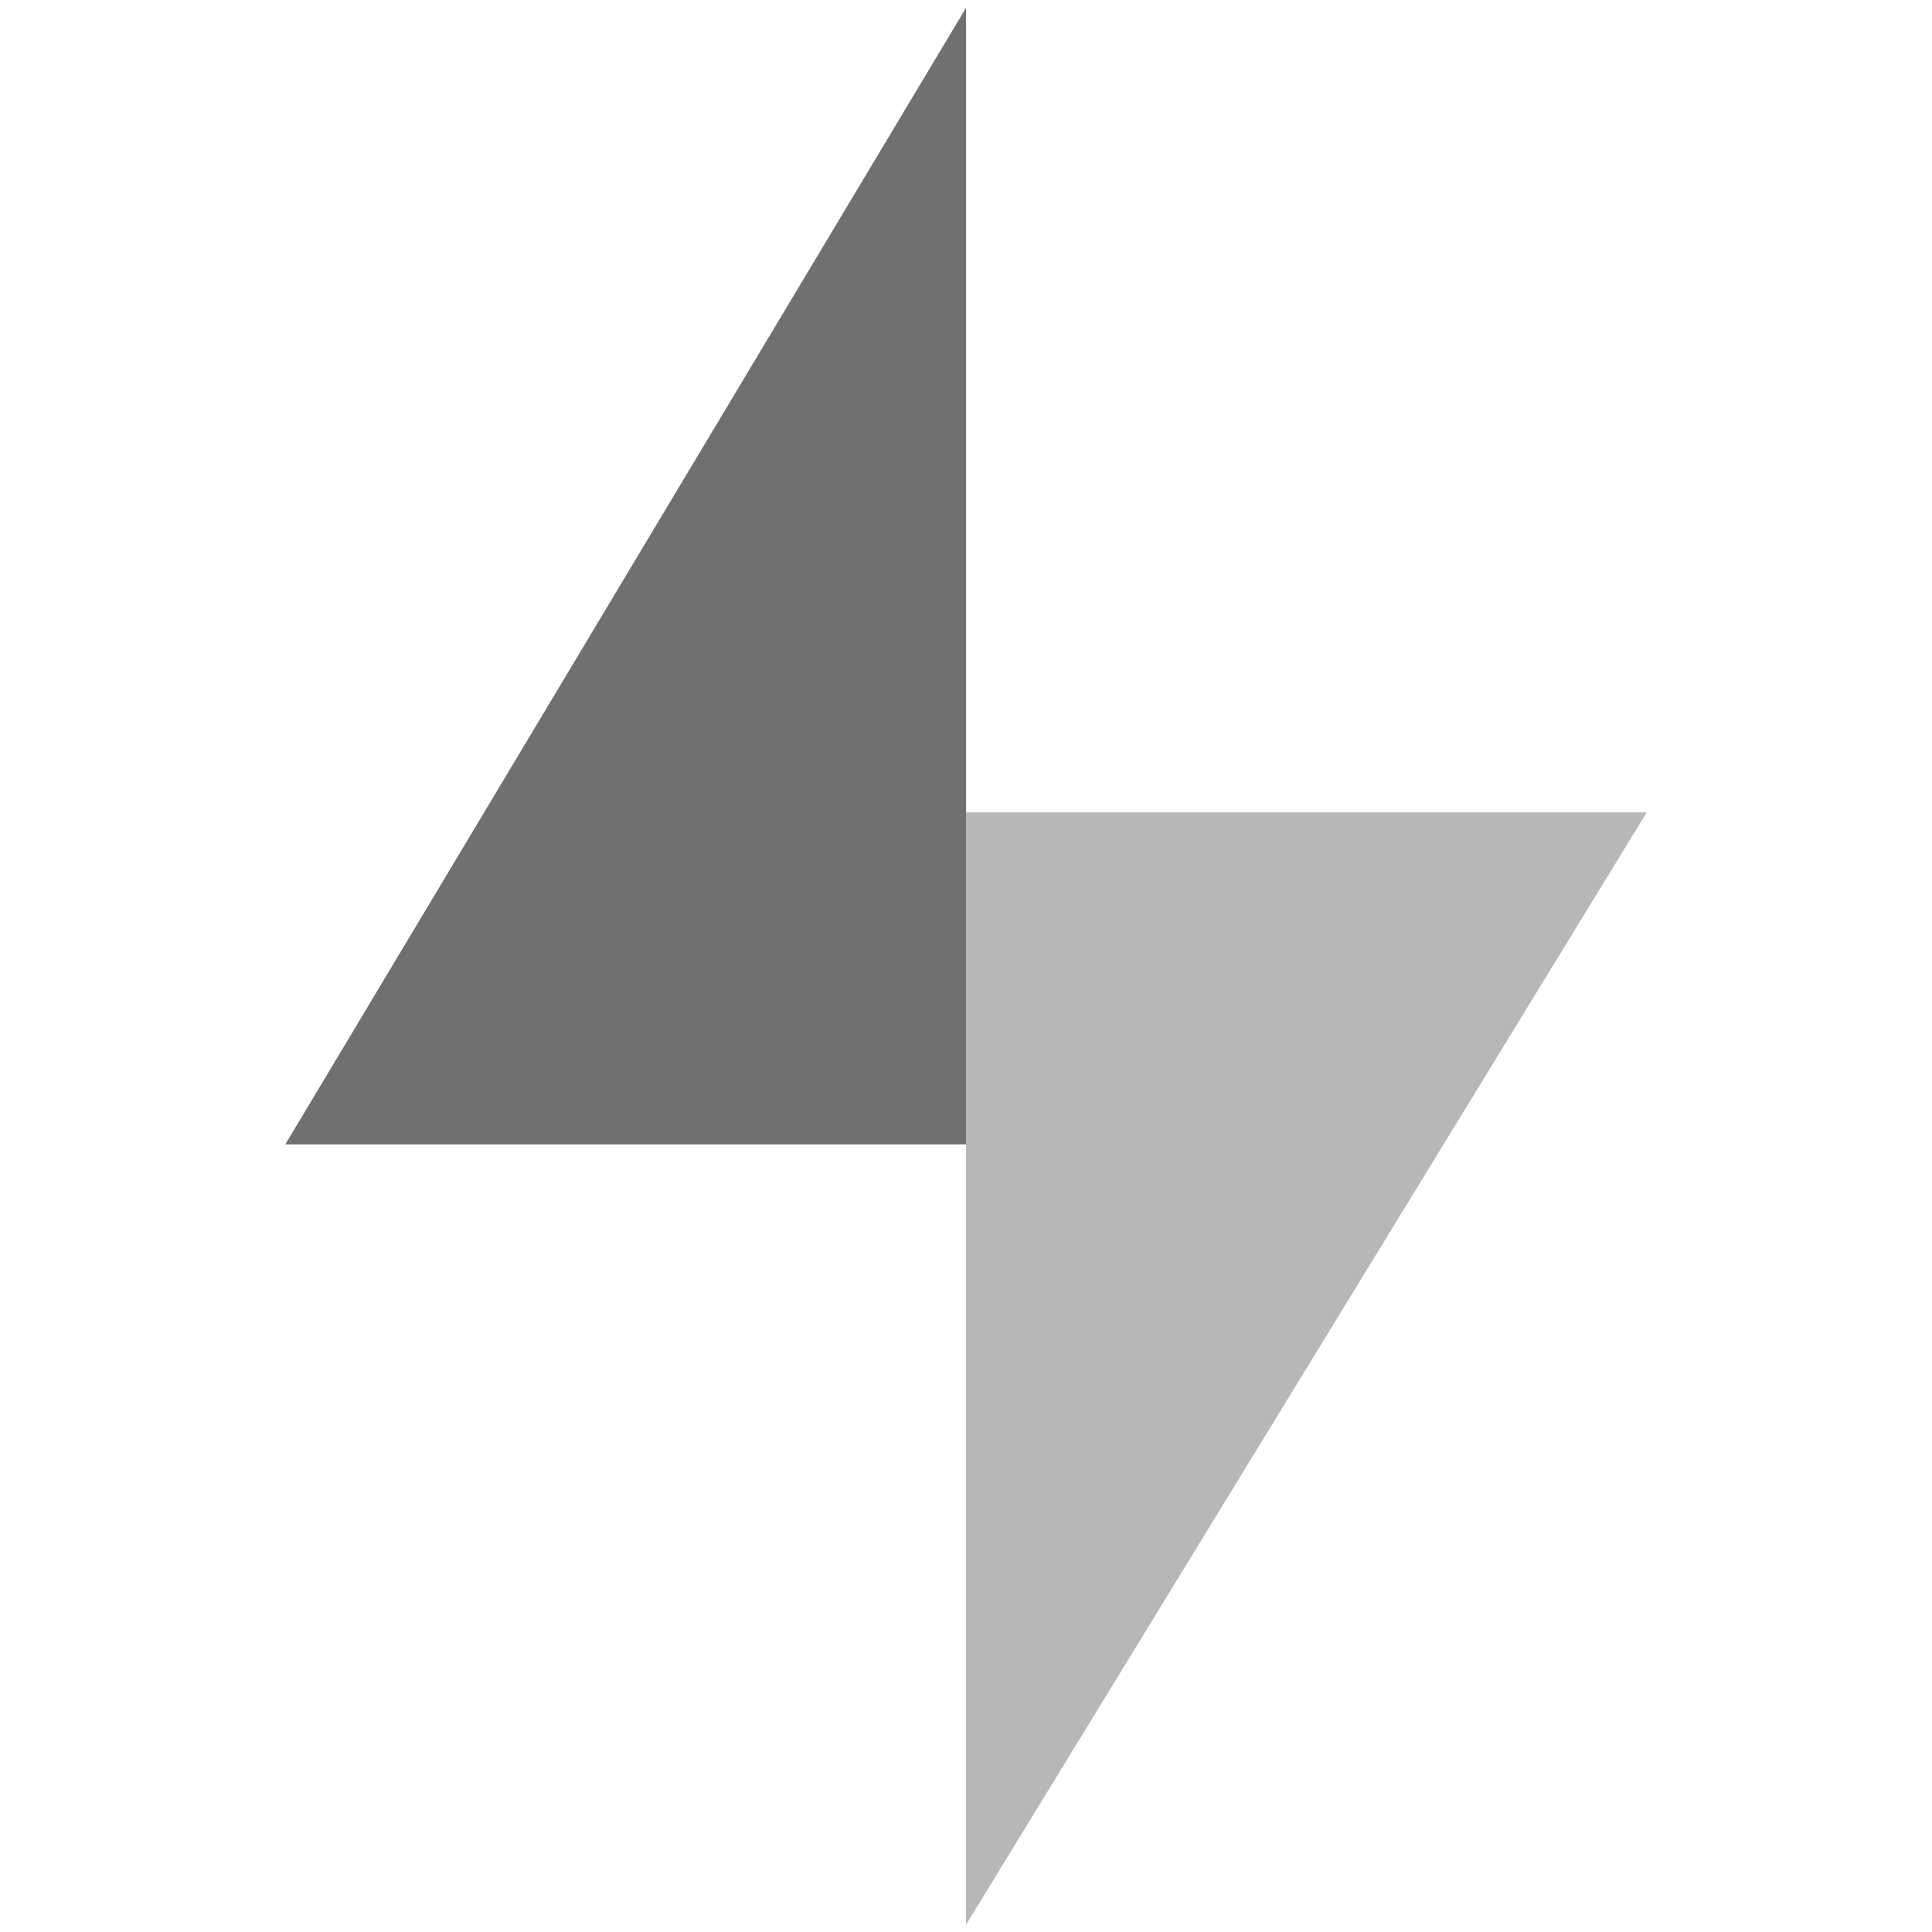
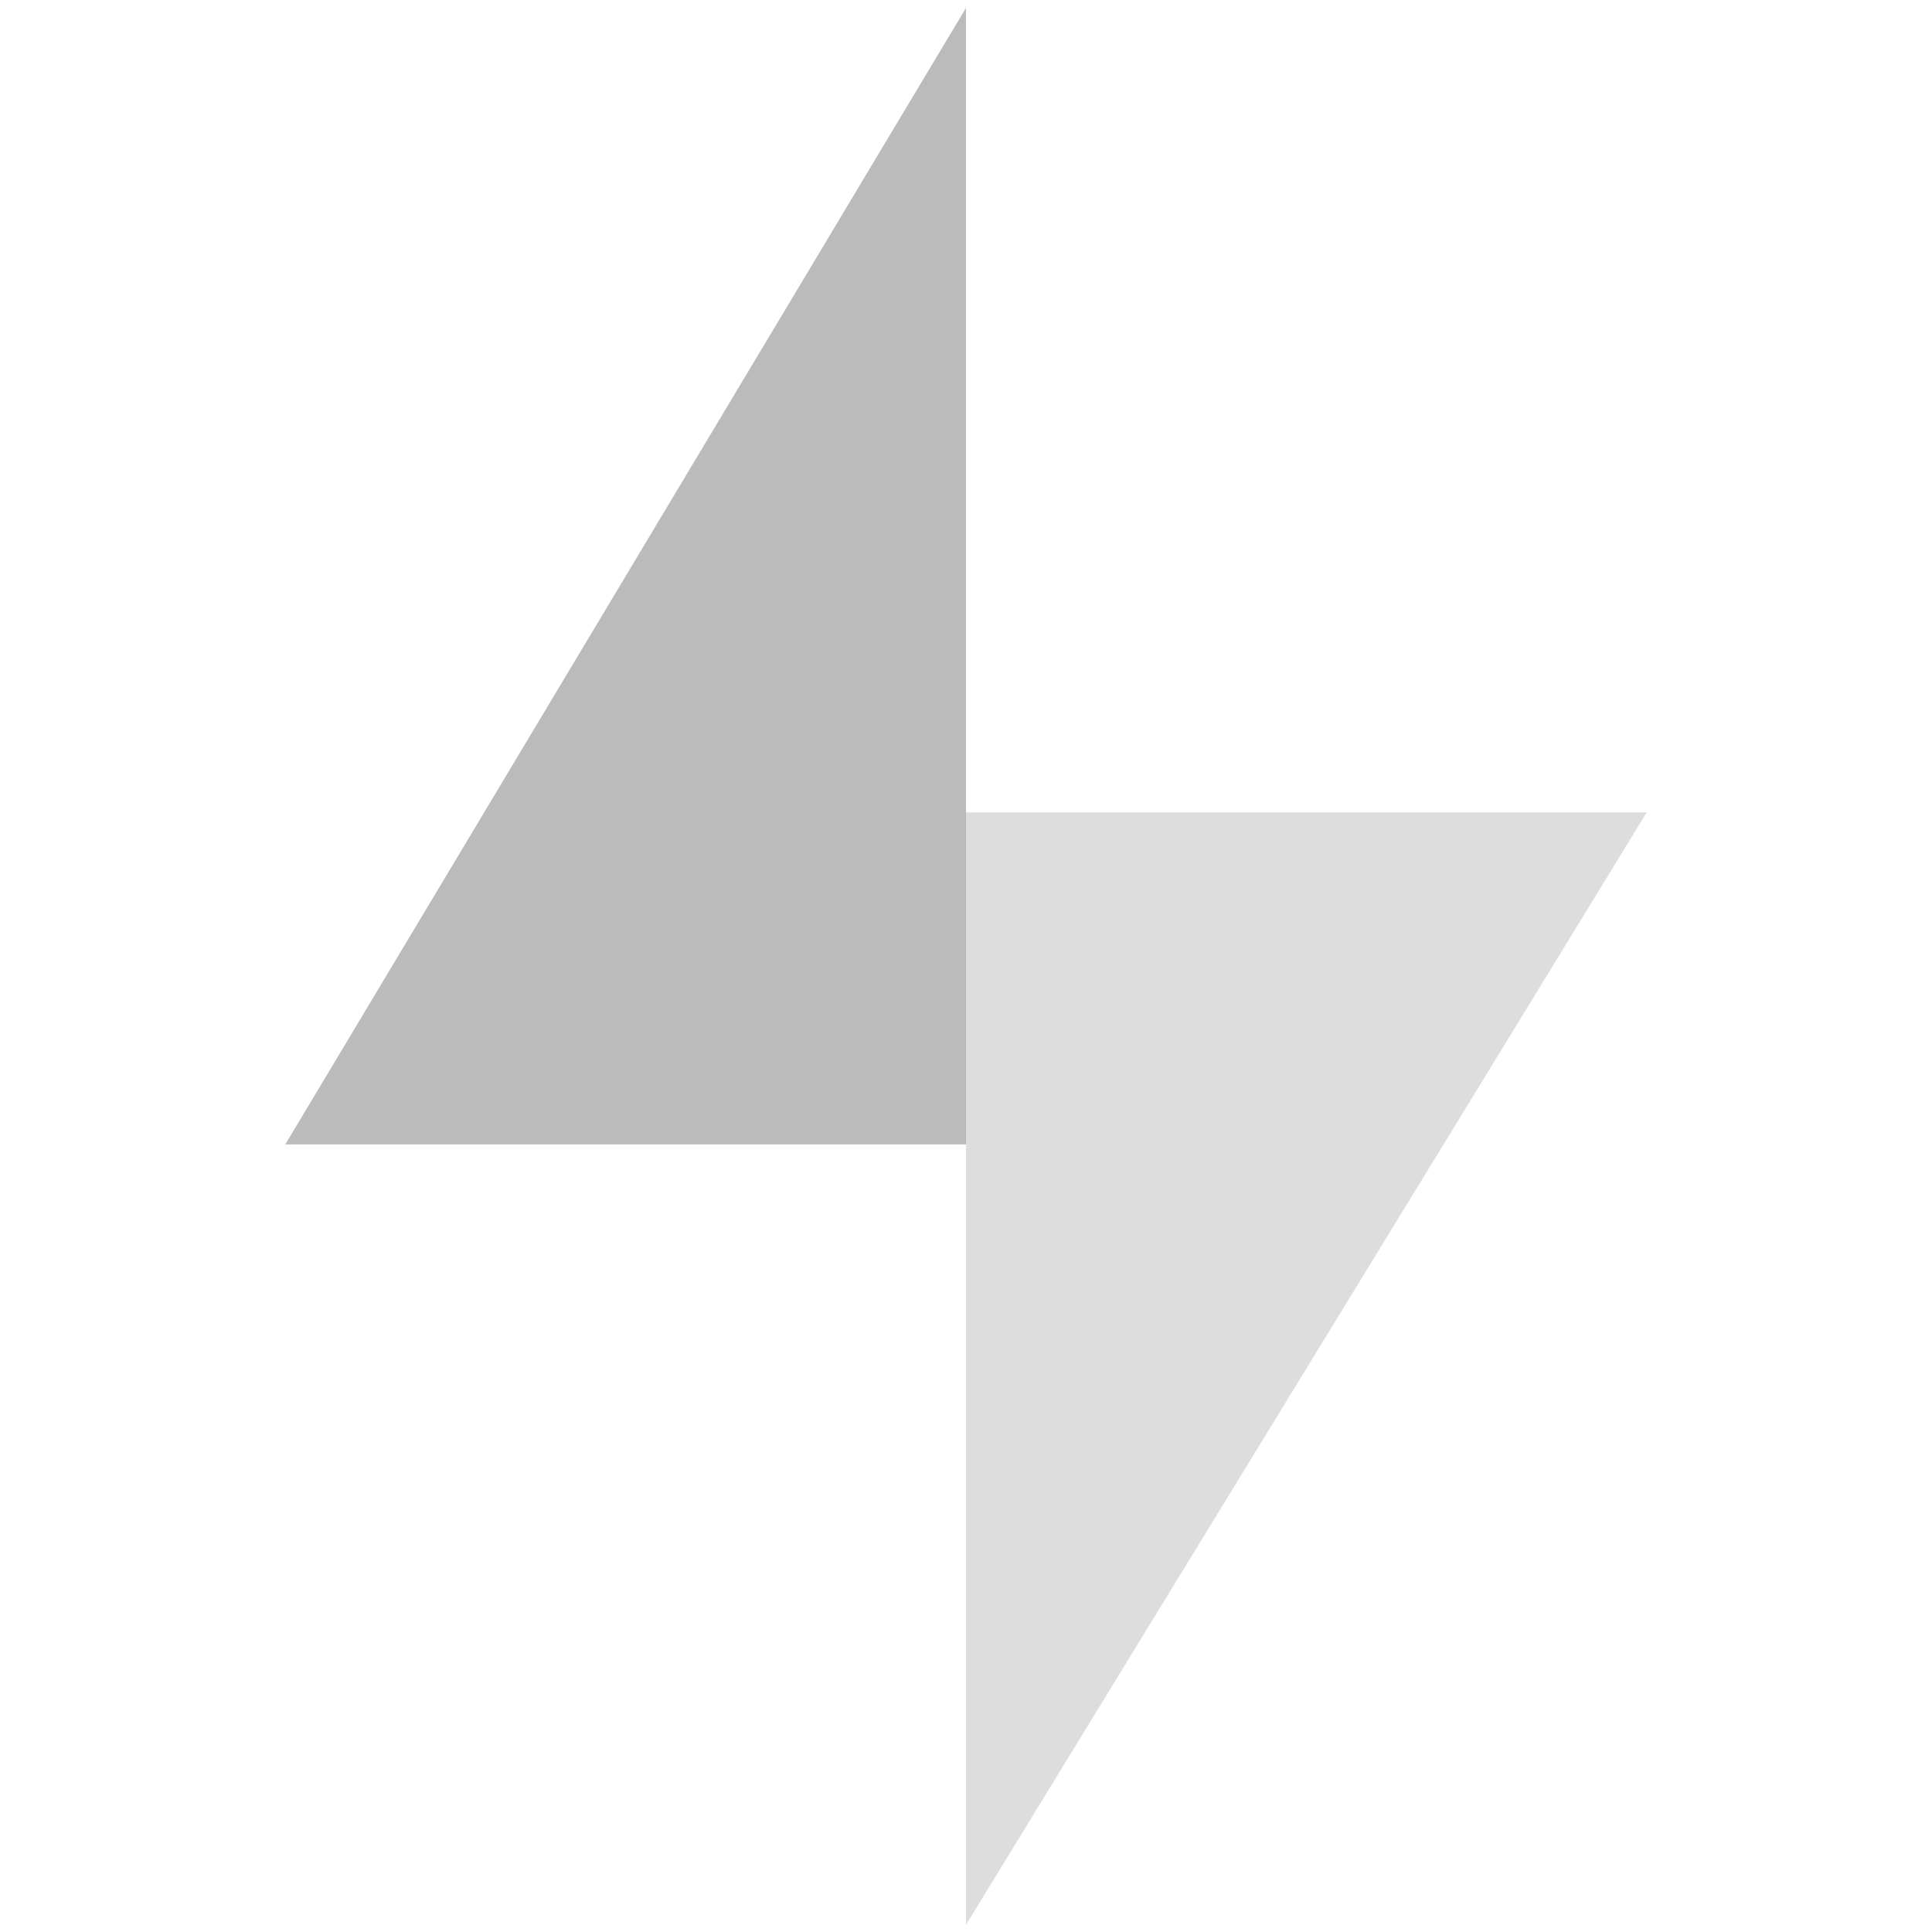
<svg xmlns="http://www.w3.org/2000/svg" version="1.1" id="Layer_1" x="0px" y="0px" viewBox="0 0 128 128" style="enable-background:new 0 0 128 128;" xml:space="preserve">
  <style type="text/css">
- 	.st0{fill:#707070;}
- 	.st1{opacity:0.5;fill:#707070;enable-background:new    ;}
+ 	.st0{fill:#bbbbbb;}
+ 	.st1{opacity:0.5;fill:#bbbbbb;enable-background:new    ;}
</style>
  <g transform="translate(-5154 -1301.478)">
    <path class="st0" d="M5218,1302v75.3h-45.1L5218,1302z" />
    <path class="st1" d="M5218,1429v-73.7h45.1L5218,1429z" />
  </g>
</svg>
